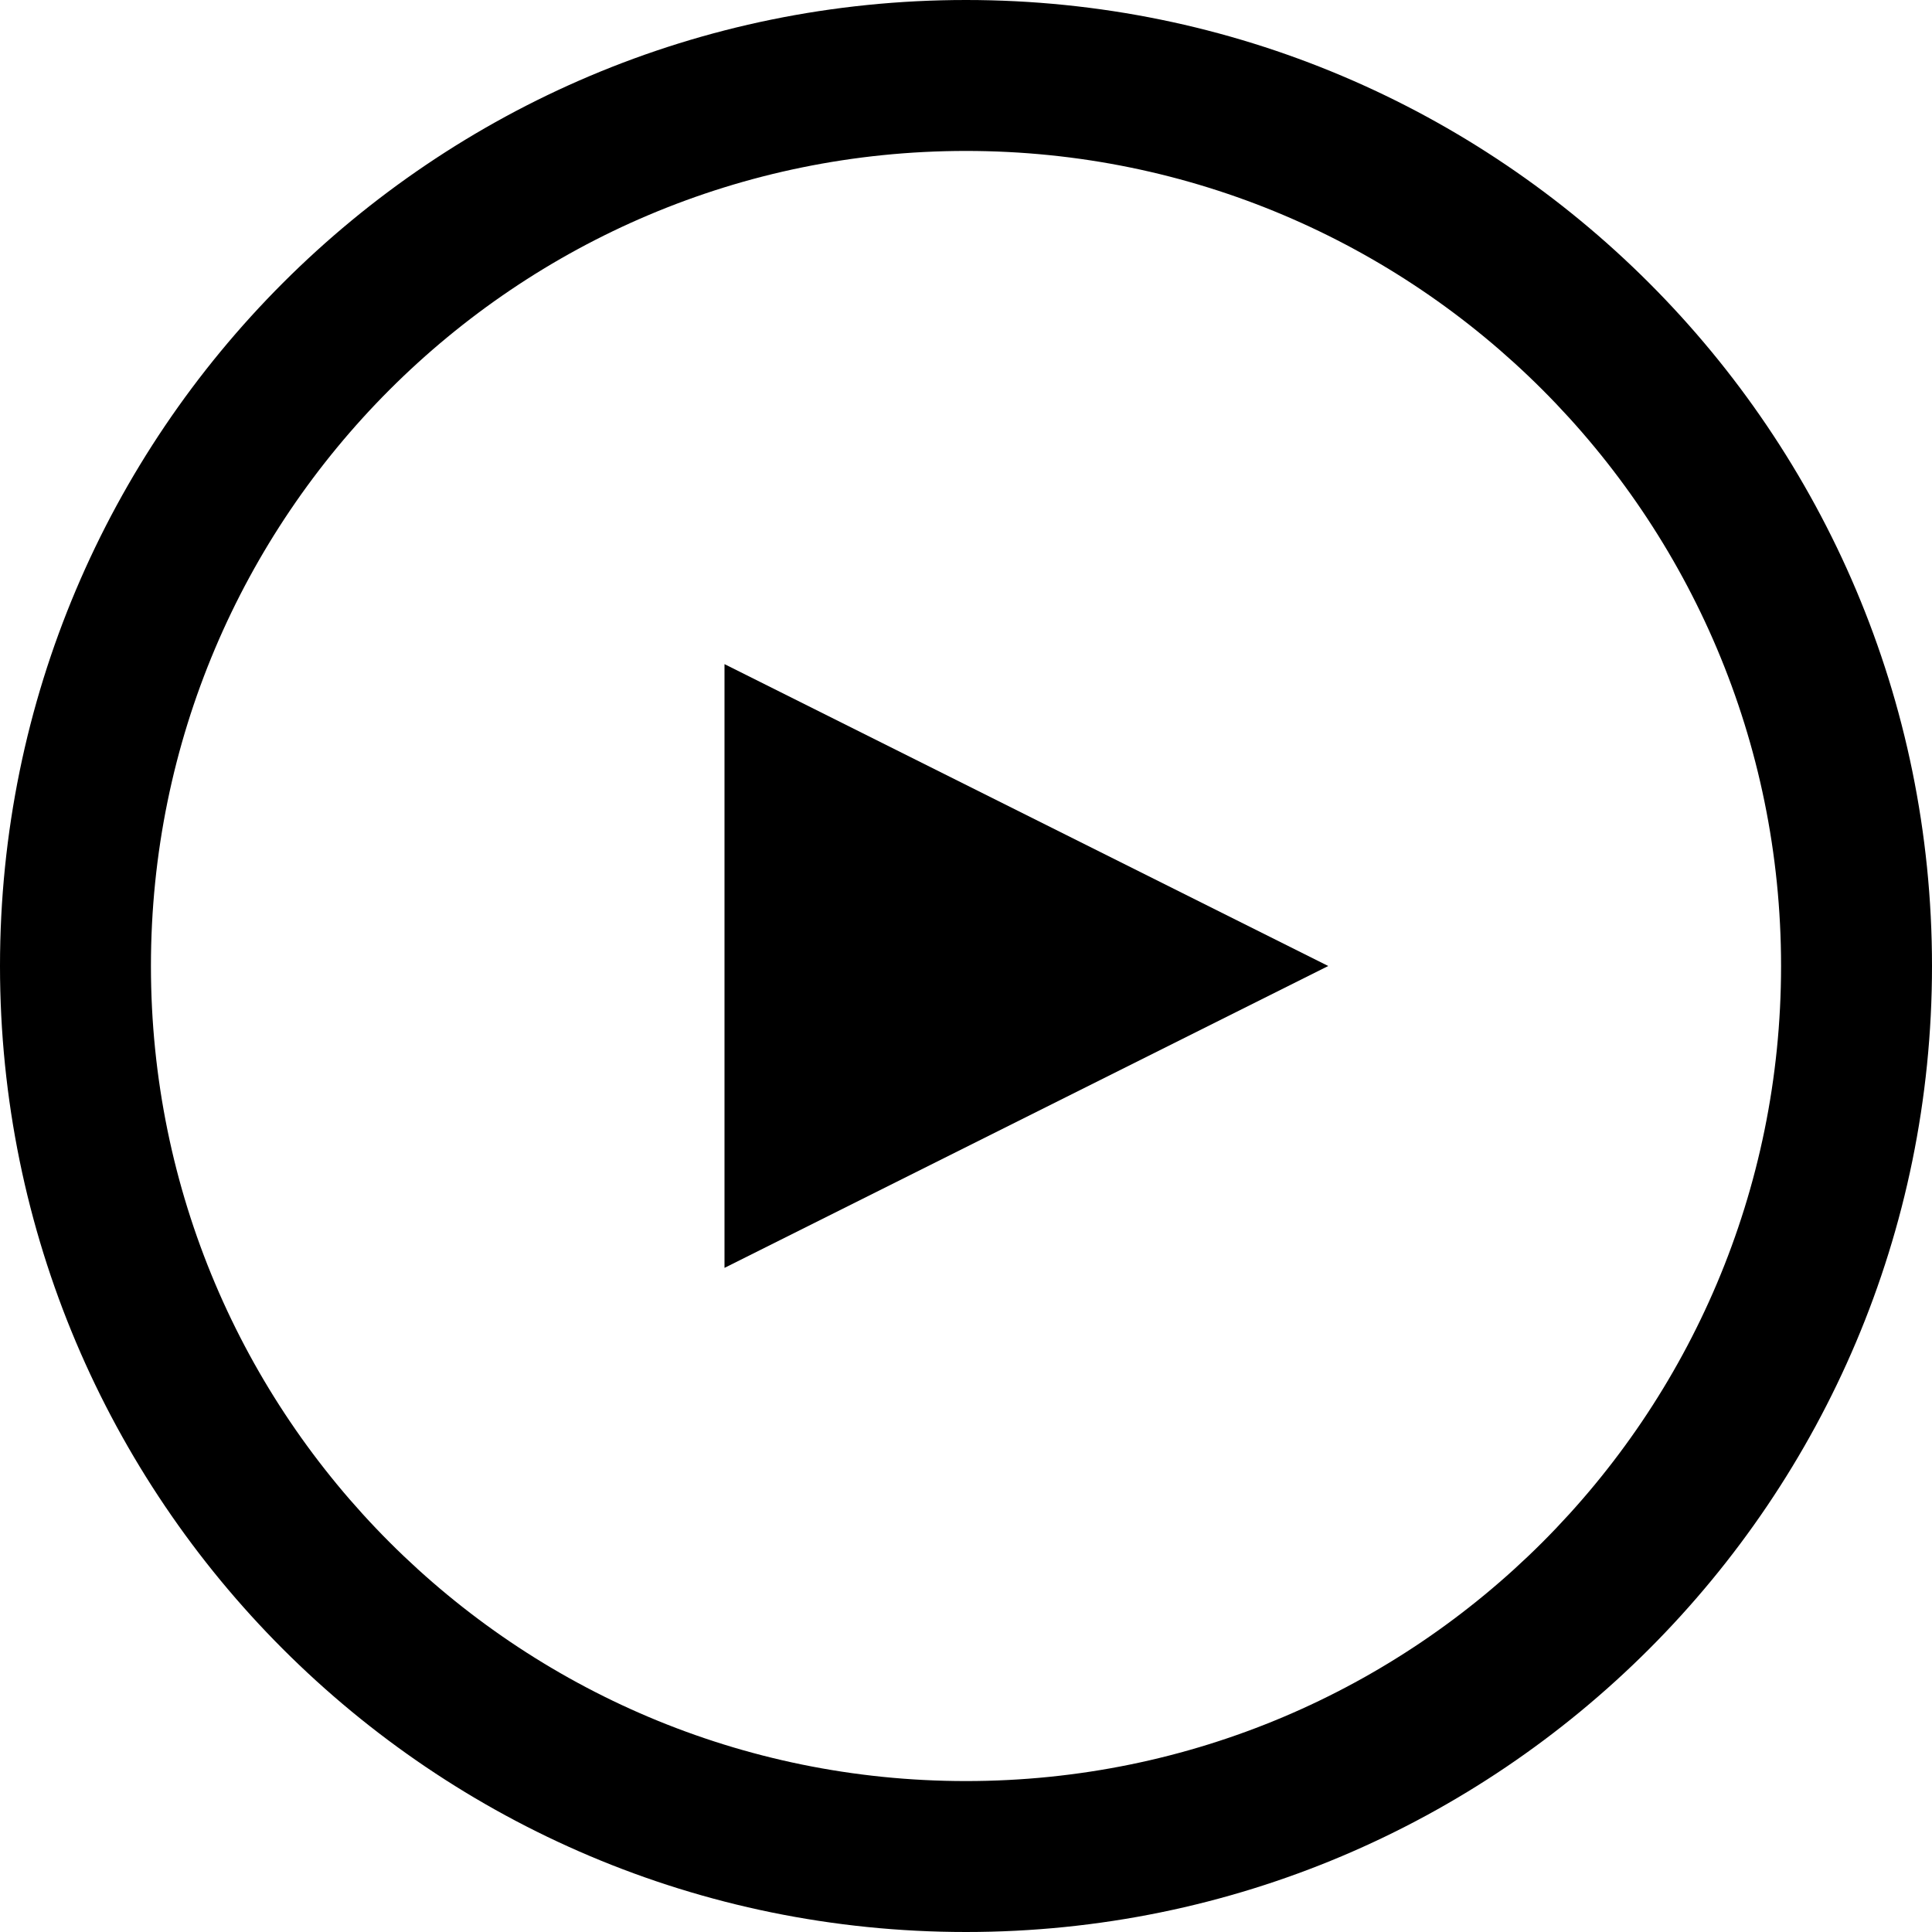
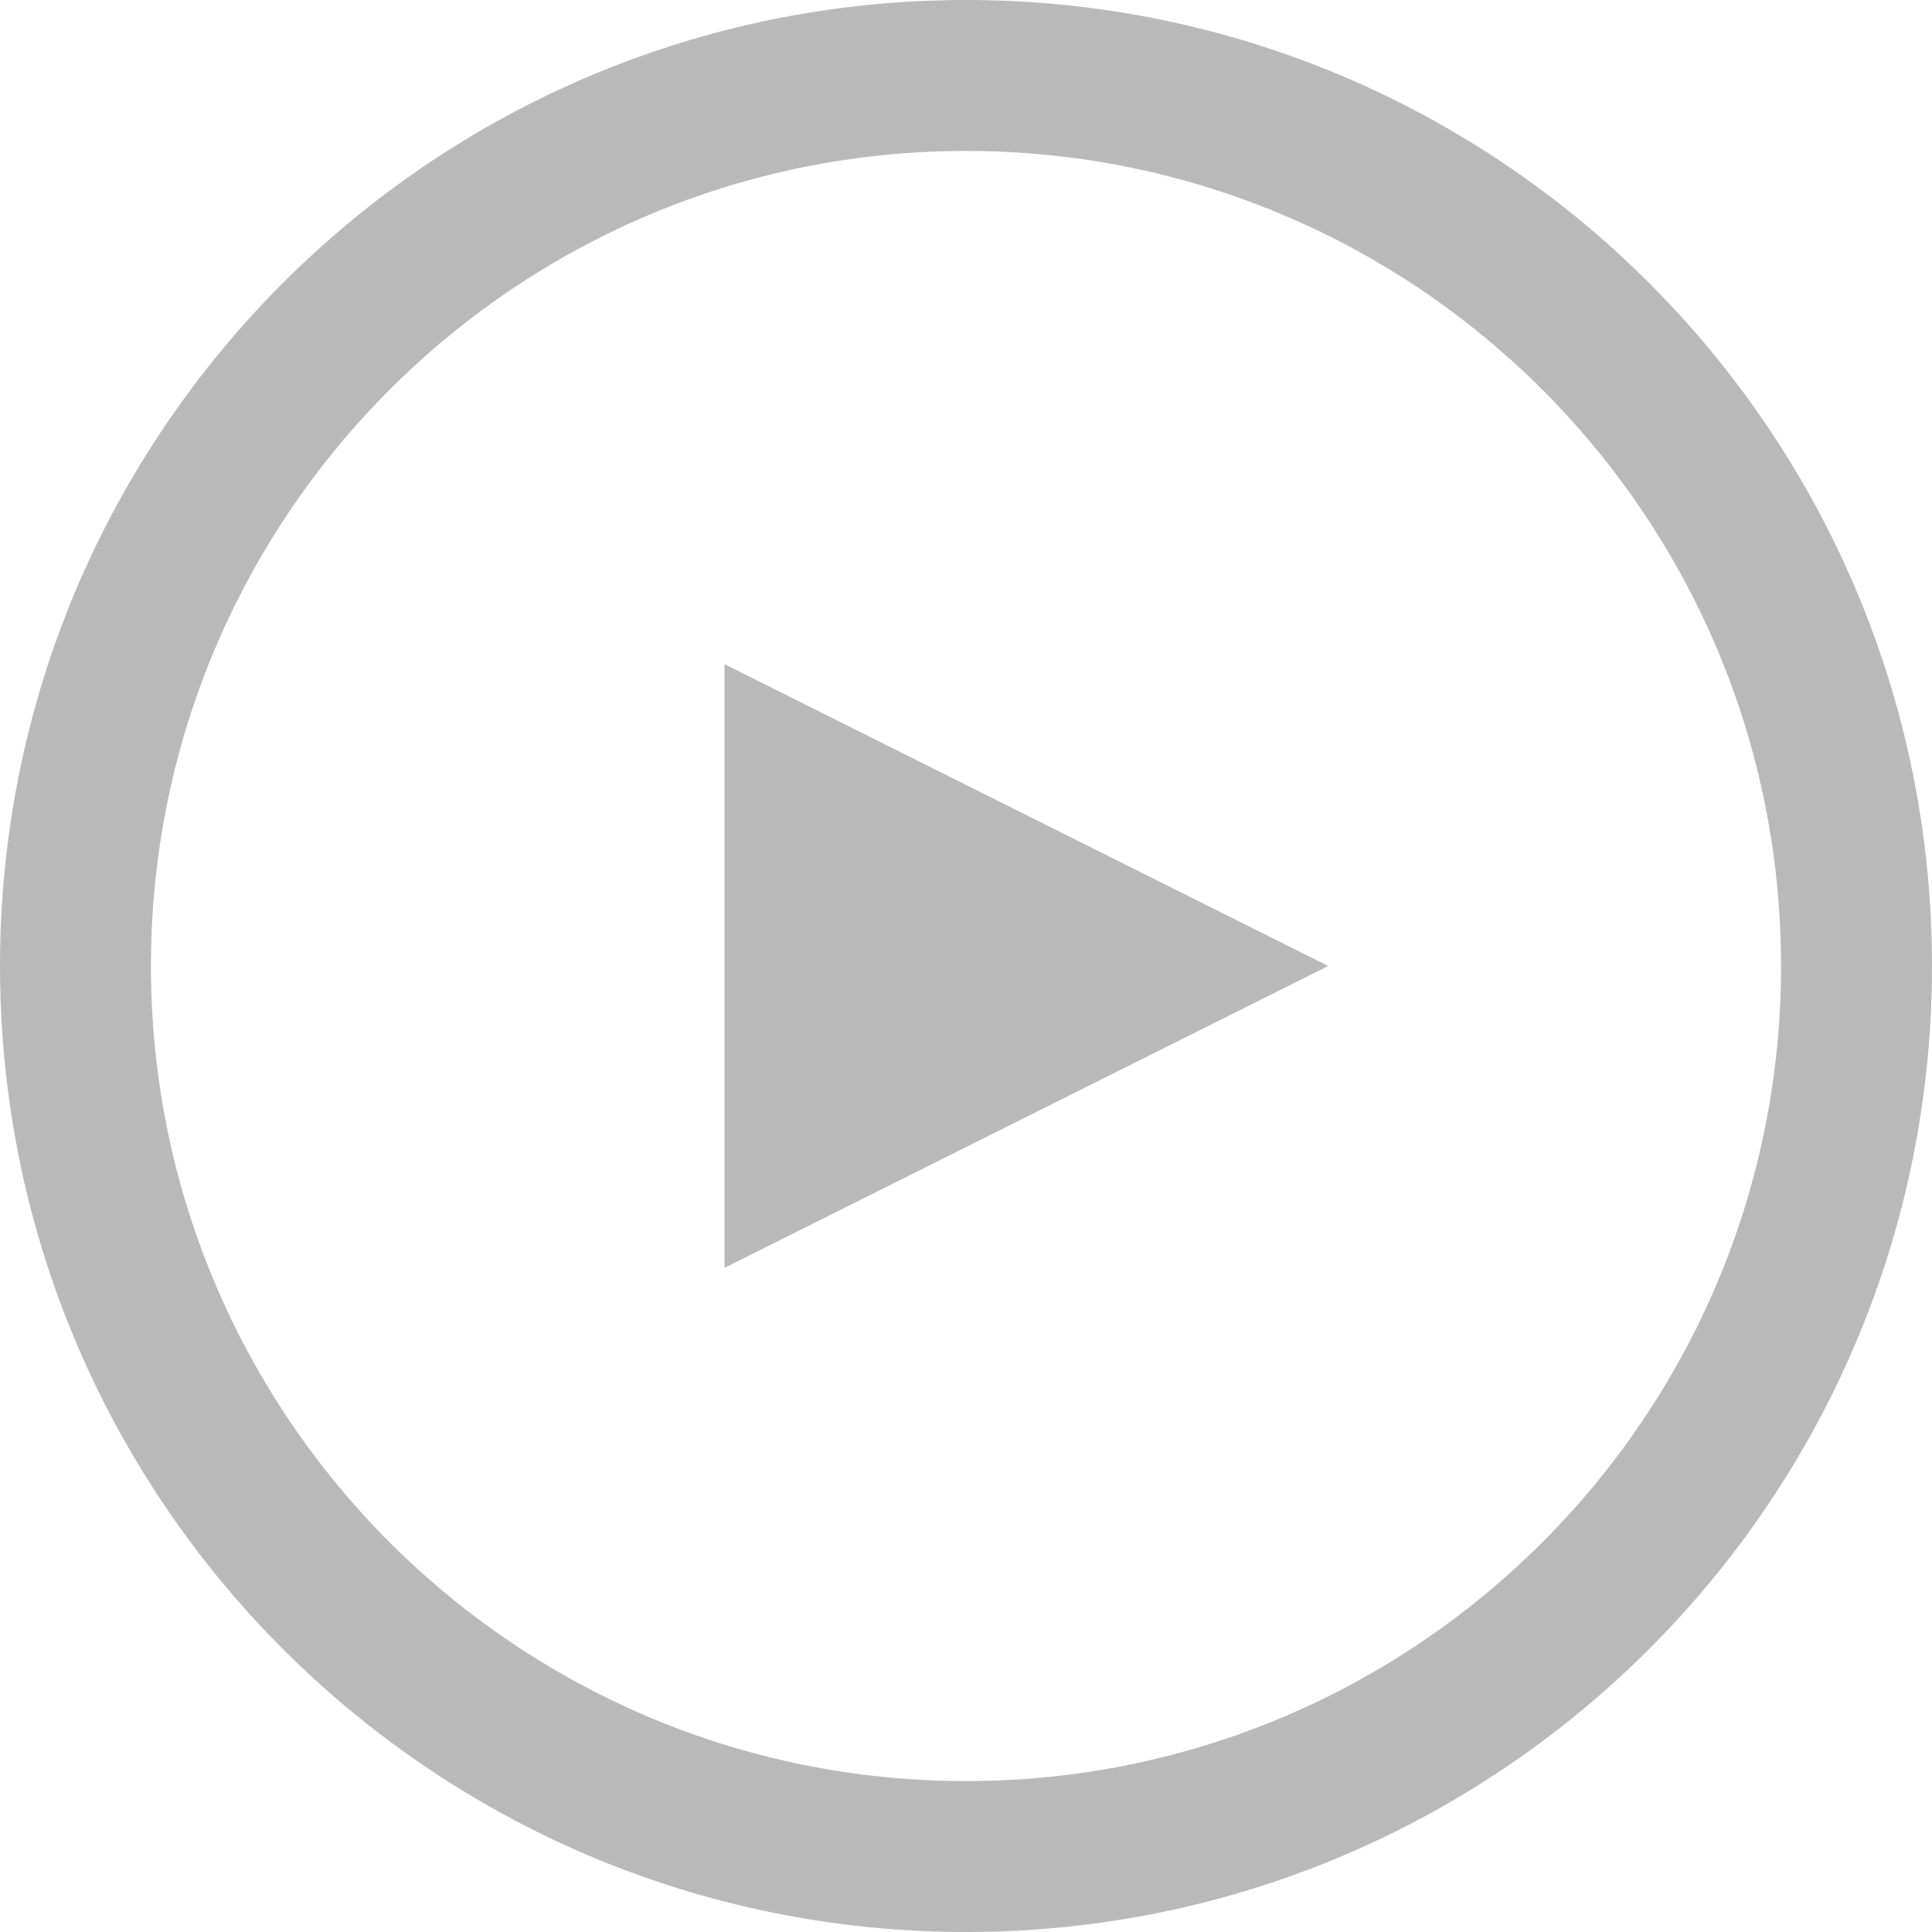
- <svg xmlns="http://www.w3.org/2000/svg" version="1.1" id="Layer_1" x="0px" y="0px" width="512px" height="512px" viewBox="0 0 512 512" enable-background="new 0 0 512 512" xml:space="preserve">
+ <svg xmlns="http://www.w3.org/2000/svg" width="512" height="512">
  <g>
-     <path d="M256,0C114.609,0,0,114.609,0,256s114.609,256,256,256s256-114.609,256-256S397.391,0,256,0z M256,472   c-119.297,0-216-96.703-216-216S136.703,40,256,40s216,96.703,216,216S375.297,472,256,472z" />
-     <polygon points="192,336 352,256 192,176  " />
+     <rect fill="none" id="canvas_background" height="402" width="582" y="-1" x="-1" />
+   </g>
+   <g>
+     <g id="svg_1">
+       <path stroke-width="0" stroke="#000" fill="#b9b9b9" id="svg_2" d="m256,0c-141.391,0 -256,114.609 -256,256s114.609,256 256,256s256,-114.609 256,-256s-114.609,-256 -256,-256zm0,472c-119.297,0 -216,-96.703 -216,-216s96.703,-216 216,-216s216,96.703 216,216s-96.703,216 -216,216z" />
+       <polygon stroke-width="0" stroke="#000" fill="#b9b9b9" id="svg_3" points="192,336 352,256 192,176  " />
+     </g>
  </g>
</svg>
